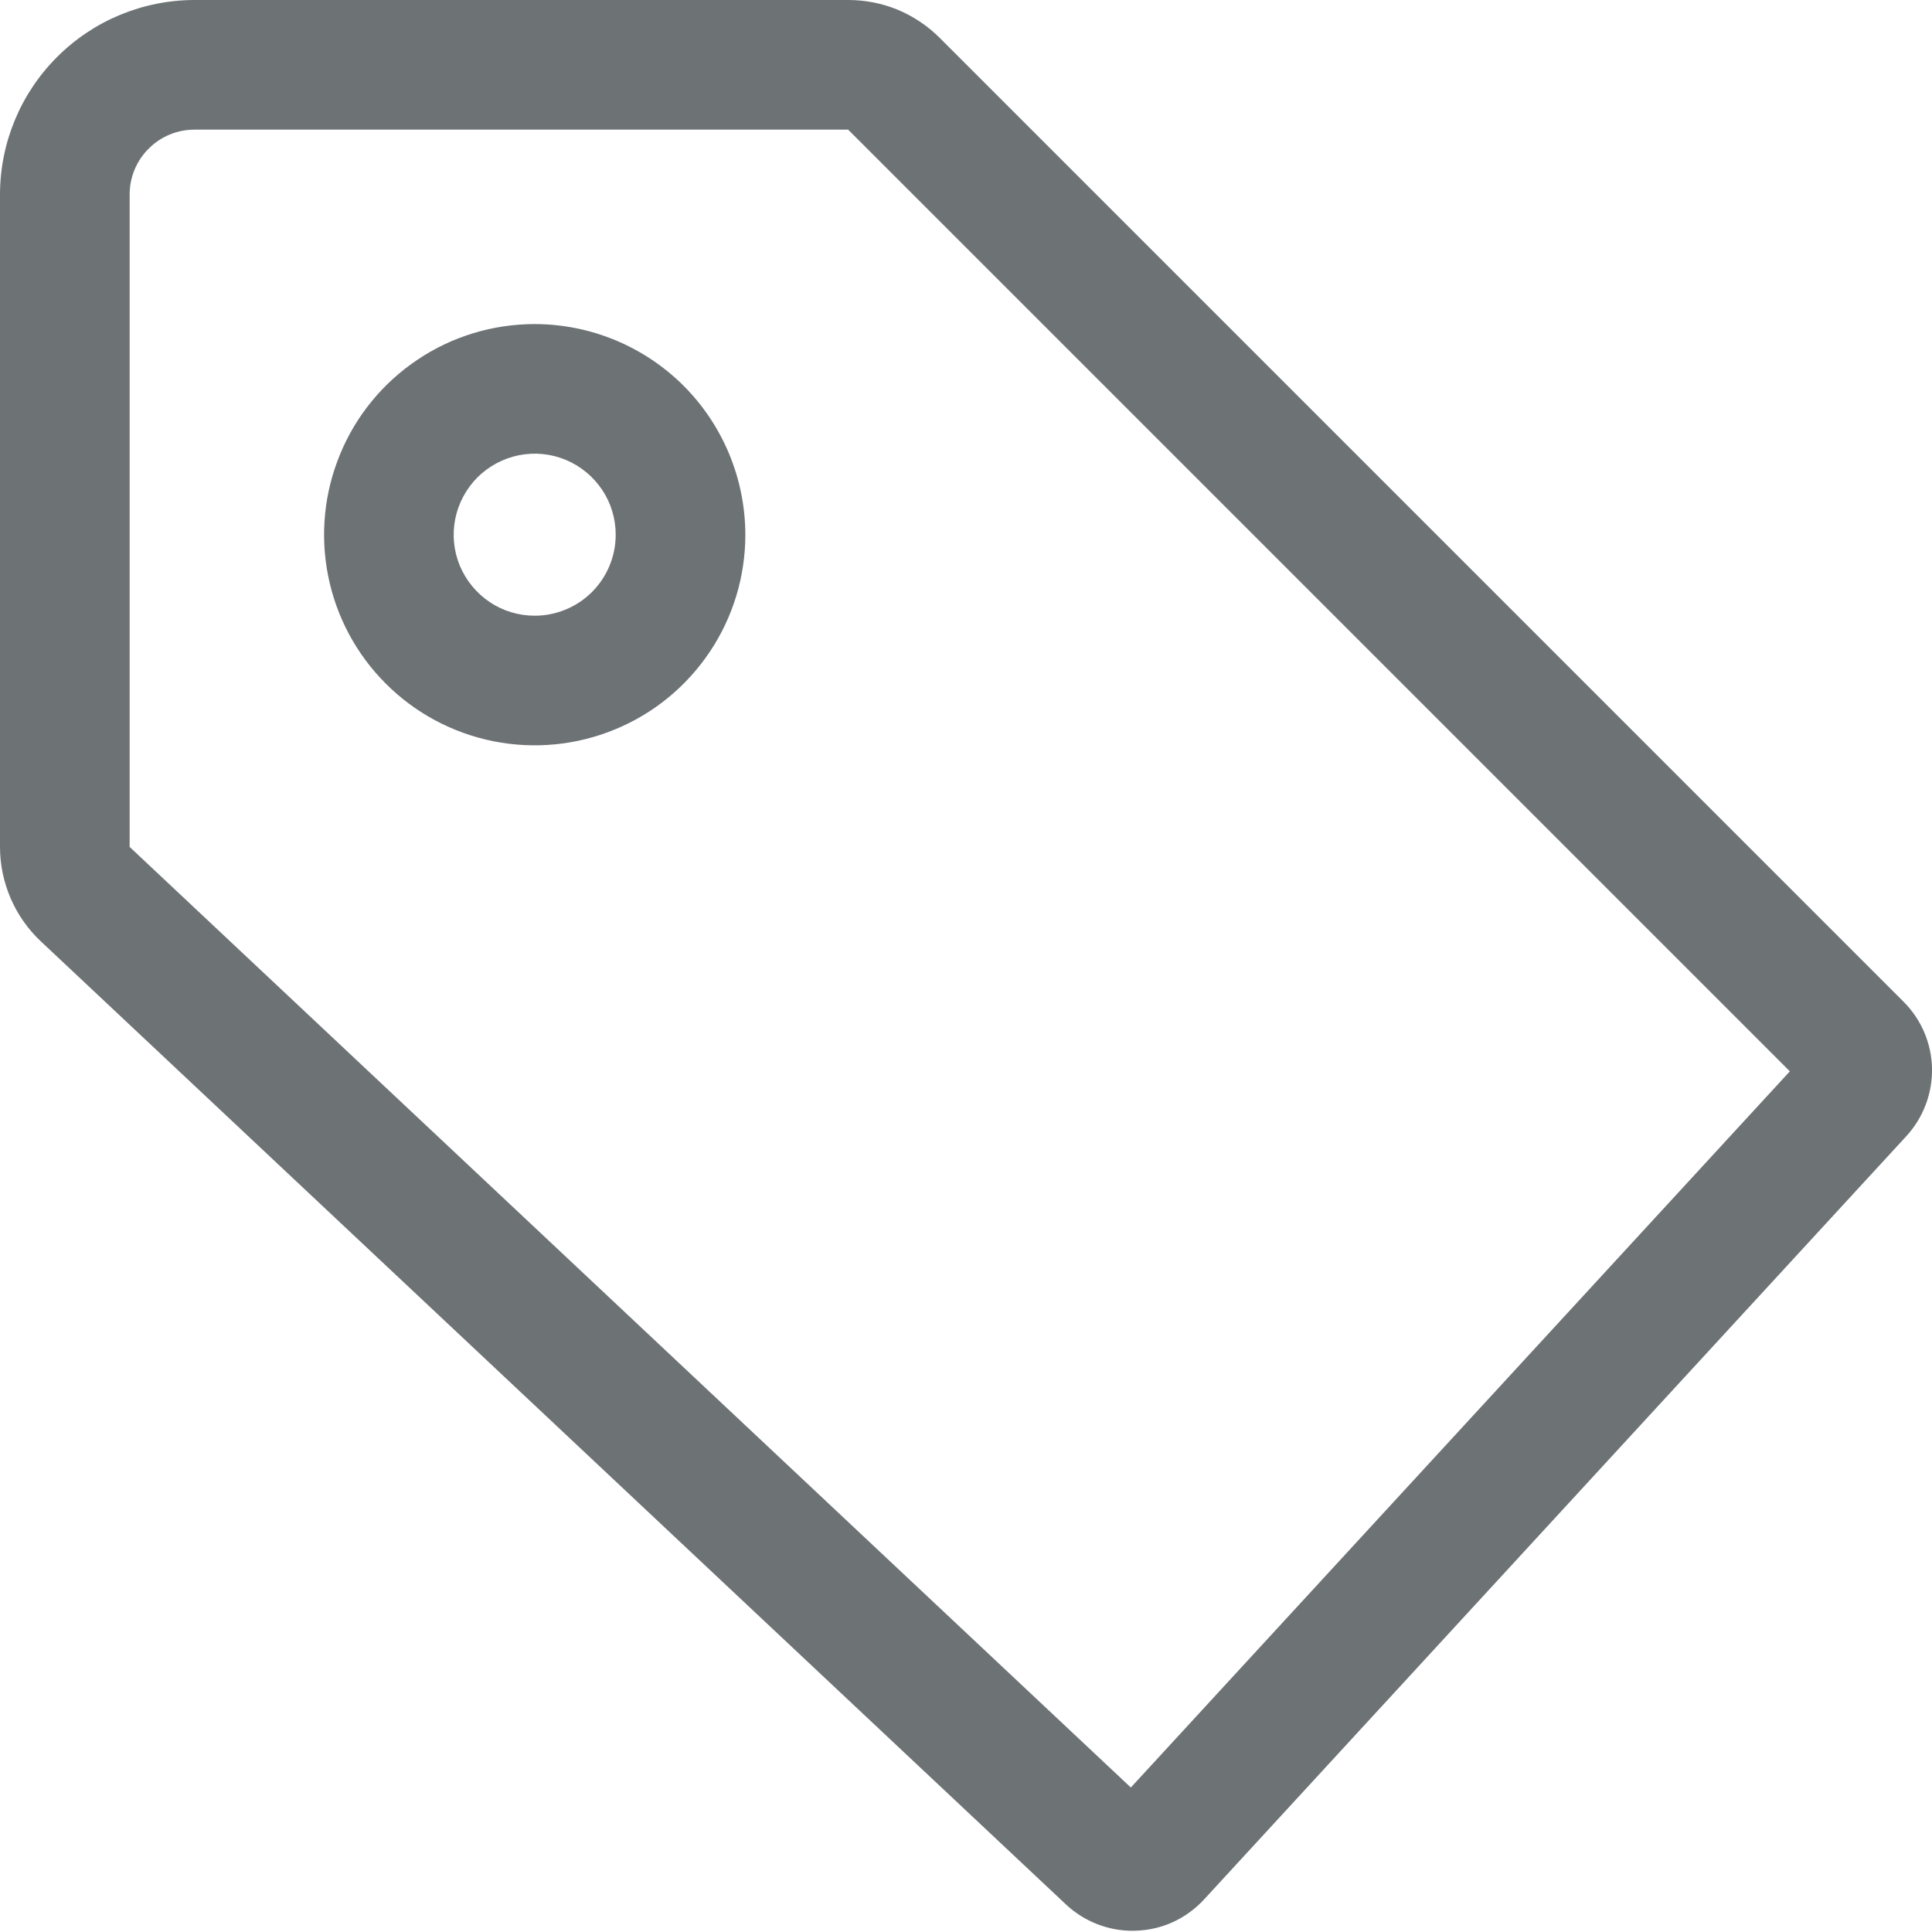
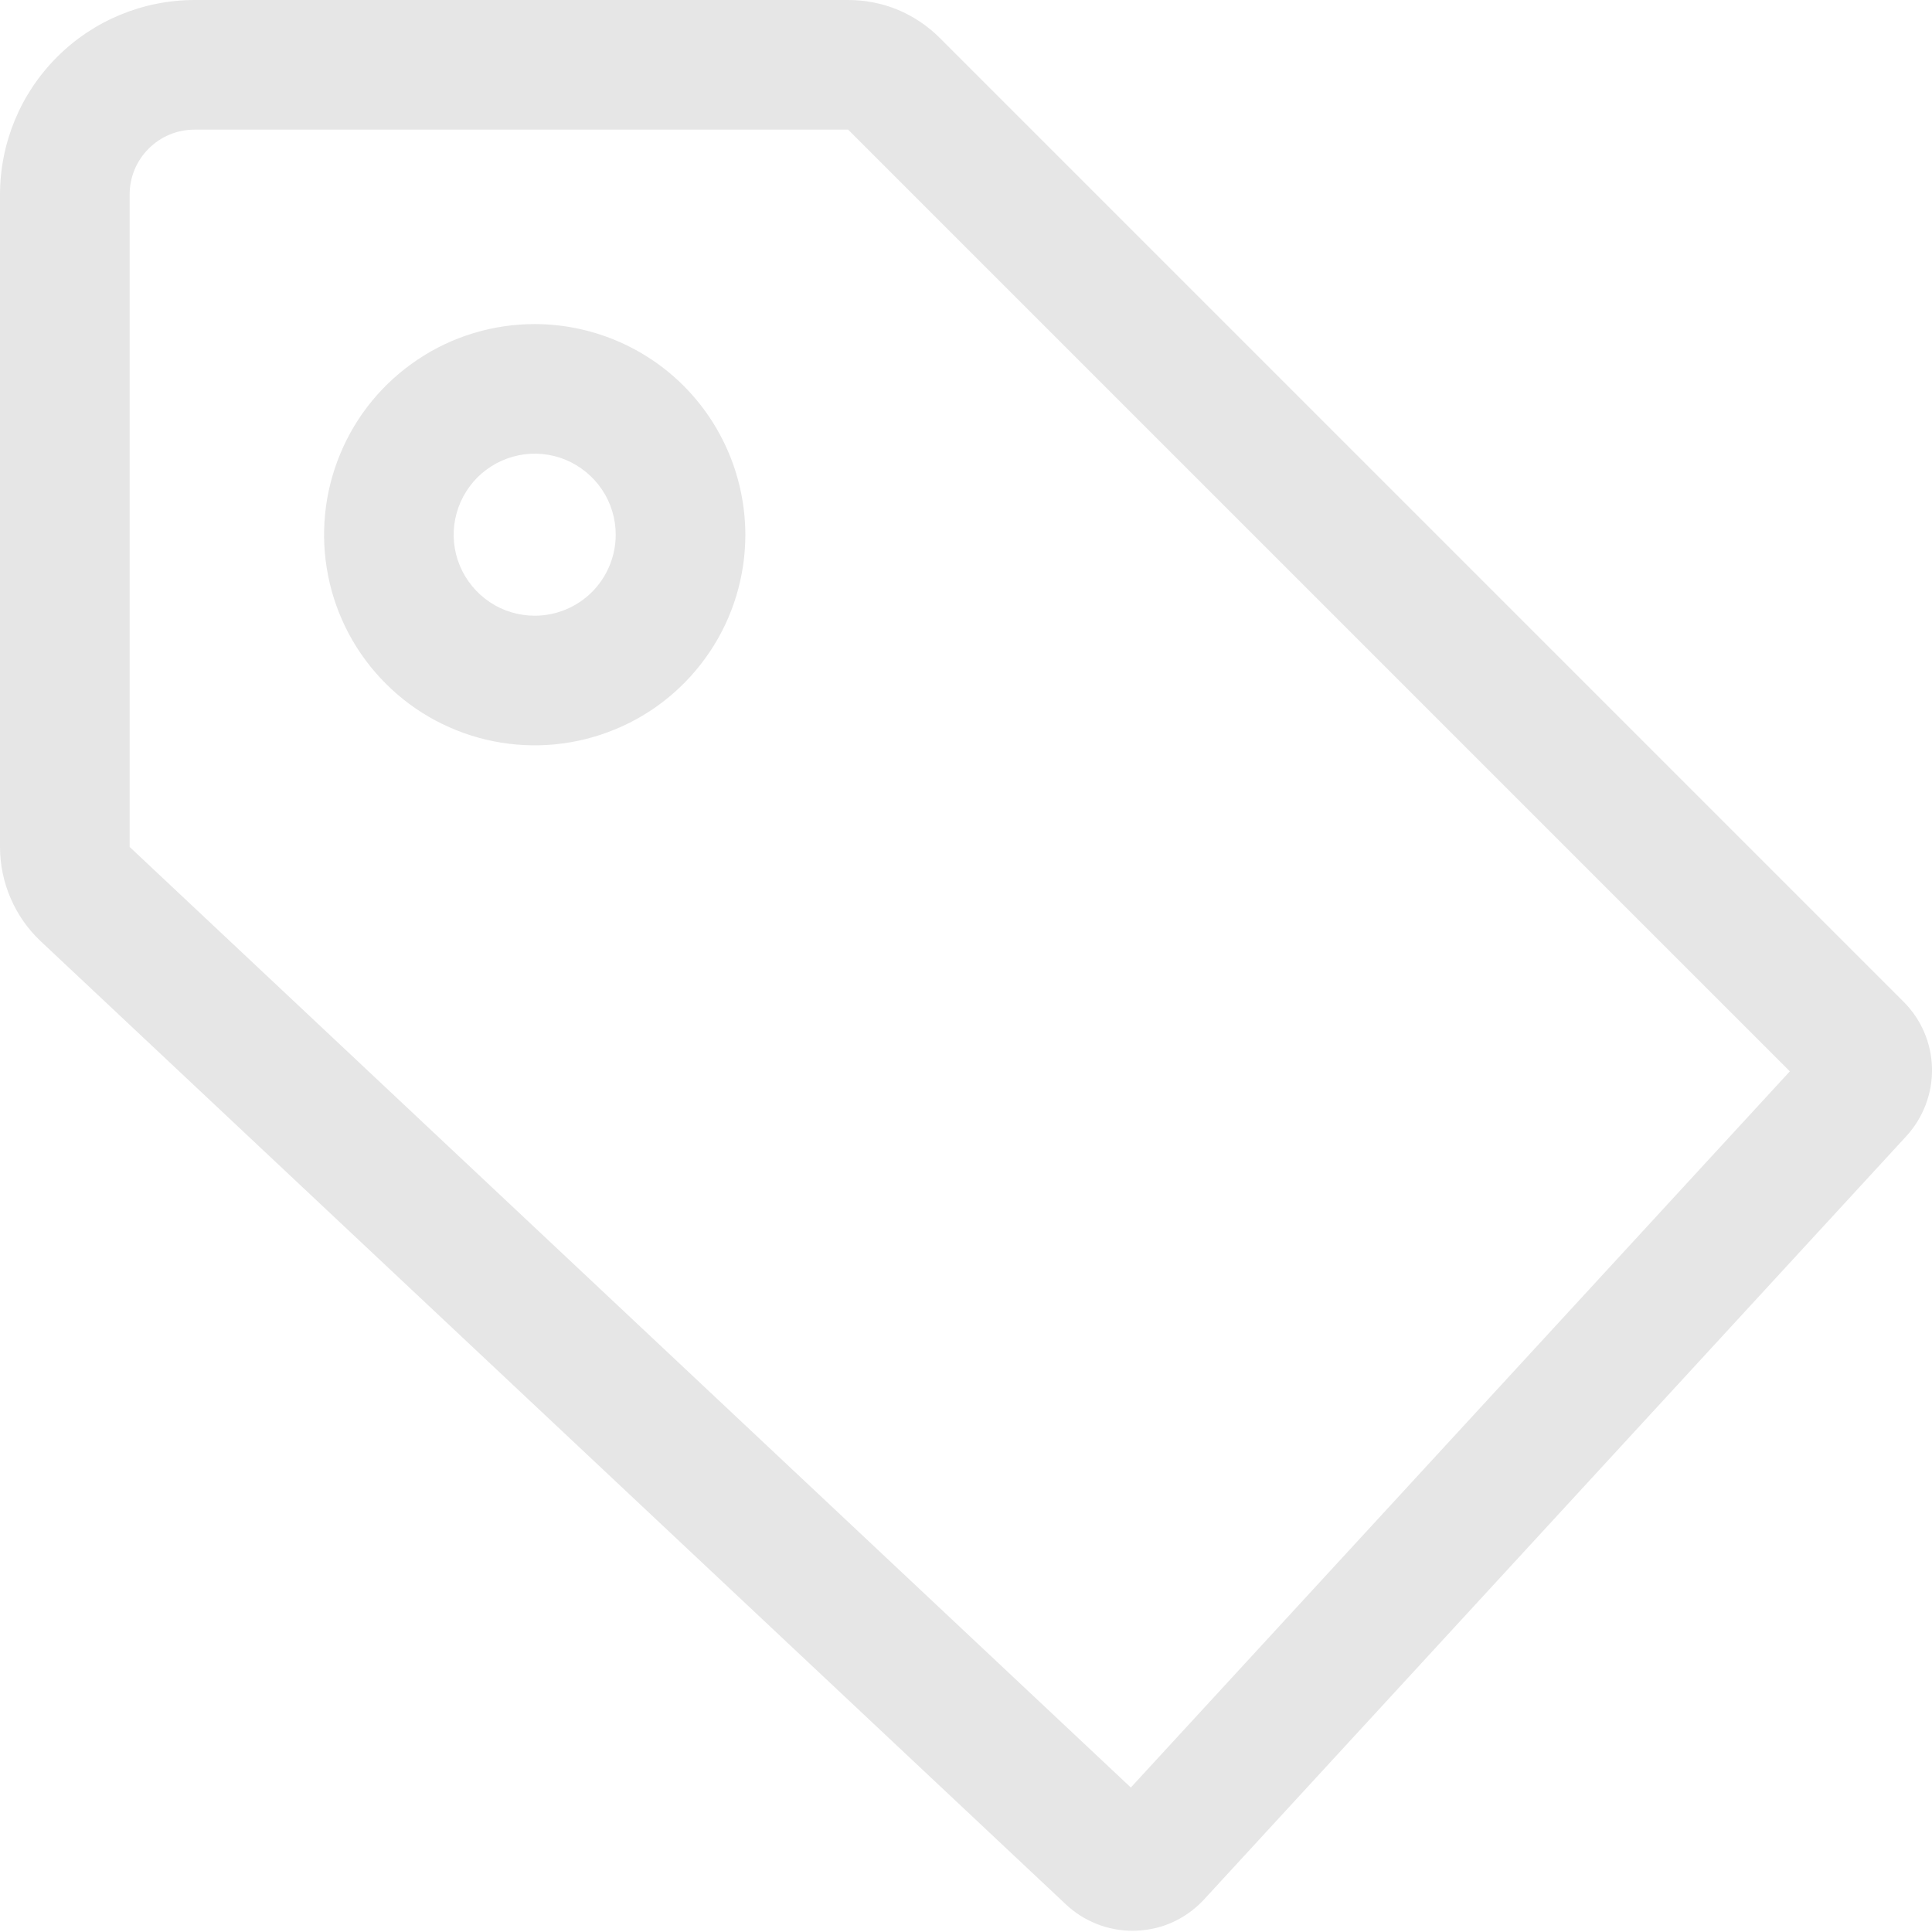
<svg xmlns="http://www.w3.org/2000/svg" width="19" height="19" viewBox="0 0 19 19" fill="none">
-   <path d="M18.719 9.85L9.242 0.373C9.124 0.255 8.984 0.161 8.829 0.096C8.674 0.032 8.508 -0 8.341 4.61179e-06H1.912C1.405 0.001 0.919 0.202 0.561 0.561C0.202 0.919 0.001 1.405 0 1.912V8.329C0 8.503 0.036 8.675 0.105 8.835C0.174 8.995 0.275 9.139 0.402 9.258L10.483 18.729C10.66 18.895 10.894 18.988 11.137 18.988C11.149 18.988 11.161 18.988 11.173 18.987C11.299 18.983 11.424 18.954 11.538 18.901C11.653 18.848 11.756 18.772 11.842 18.679L18.747 11.174C18.914 10.992 19.005 10.753 19 10.506C18.995 10.259 18.894 10.024 18.719 9.85ZM11.121 17.579L1.275 8.329V1.912C1.275 1.743 1.342 1.581 1.462 1.462C1.581 1.342 1.743 1.275 1.912 1.275H8.341L17.602 10.536L11.121 17.579Z" fill="#6D7275" />
-   <path d="M5.259 3.187C4.849 3.187 4.448 3.308 4.108 3.536C3.767 3.764 3.501 4.087 3.345 4.466C3.188 4.844 3.147 5.261 3.227 5.663C3.307 6.065 3.504 6.434 3.794 6.723C4.083 7.013 4.453 7.21 4.854 7.29C5.256 7.37 5.673 7.329 6.051 7.172C6.43 7.016 6.753 6.75 6.981 6.409C7.209 6.069 7.33 5.668 7.33 5.259C7.329 4.709 7.111 4.183 6.723 3.794C6.334 3.406 5.808 3.188 5.259 3.187ZM5.259 6.055C5.101 6.055 4.947 6.009 4.816 5.921C4.685 5.833 4.583 5.709 4.522 5.563C4.462 5.418 4.446 5.258 4.477 5.103C4.508 4.949 4.584 4.807 4.695 4.695C4.807 4.584 4.949 4.508 5.103 4.477C5.258 4.446 5.418 4.462 5.563 4.522C5.709 4.583 5.833 4.685 5.921 4.816C6.009 4.947 6.055 5.101 6.055 5.259C6.055 5.47 5.971 5.672 5.822 5.822C5.672 5.971 5.47 6.055 5.259 6.055Z" fill="#6D7275" />
+   <path d="M18.719 9.85L9.242 0.373C9.124 0.255 8.984 0.161 8.829 0.096C8.674 0.032 8.508 -0 8.341 4.61179e-06H1.912C1.405 0.001 0.919 0.202 0.561 0.561C0.202 0.919 0.001 1.405 0 1.912V8.329C0 8.503 0.036 8.675 0.105 8.835C0.174 8.995 0.275 9.139 0.402 9.258L10.483 18.729C10.66 18.895 10.894 18.988 11.137 18.988C11.149 18.988 11.161 18.988 11.173 18.987C11.299 18.983 11.424 18.954 11.538 18.901C11.653 18.848 11.756 18.772 11.842 18.679L18.747 11.174C18.914 10.992 19.005 10.753 19 10.506C18.995 10.259 18.894 10.024 18.719 9.85ZM11.121 17.579L1.275 8.329V1.912C1.275 1.743 1.342 1.581 1.462 1.462C1.581 1.342 1.743 1.275 1.912 1.275H8.341L17.602 10.536L11.121 17.579Z" fill="#E6E6E6" />
+   <path d="M5.259 3.187C4.849 3.187 4.448 3.308 4.108 3.536C3.767 3.764 3.501 4.087 3.345 4.466C3.188 4.844 3.147 5.261 3.227 5.663C3.307 6.065 3.504 6.434 3.794 6.723C4.083 7.013 4.453 7.21 4.854 7.29C5.256 7.37 5.673 7.329 6.051 7.172C6.43 7.016 6.753 6.75 6.981 6.409C7.209 6.069 7.33 5.668 7.33 5.259C7.329 4.709 7.111 4.183 6.723 3.794C6.334 3.406 5.808 3.188 5.259 3.187ZM5.259 6.055C5.101 6.055 4.947 6.009 4.816 5.921C4.685 5.833 4.583 5.709 4.522 5.563C4.462 5.418 4.446 5.258 4.477 5.103C4.508 4.949 4.584 4.807 4.695 4.695C4.807 4.584 4.949 4.508 5.103 4.477C5.258 4.446 5.418 4.462 5.563 4.522C5.709 4.583 5.833 4.685 5.921 4.816C6.009 4.947 6.055 5.101 6.055 5.259C6.055 5.47 5.971 5.672 5.822 5.822C5.672 5.971 5.47 6.055 5.259 6.055Z" fill="#E6E6E6" />
</svg>
